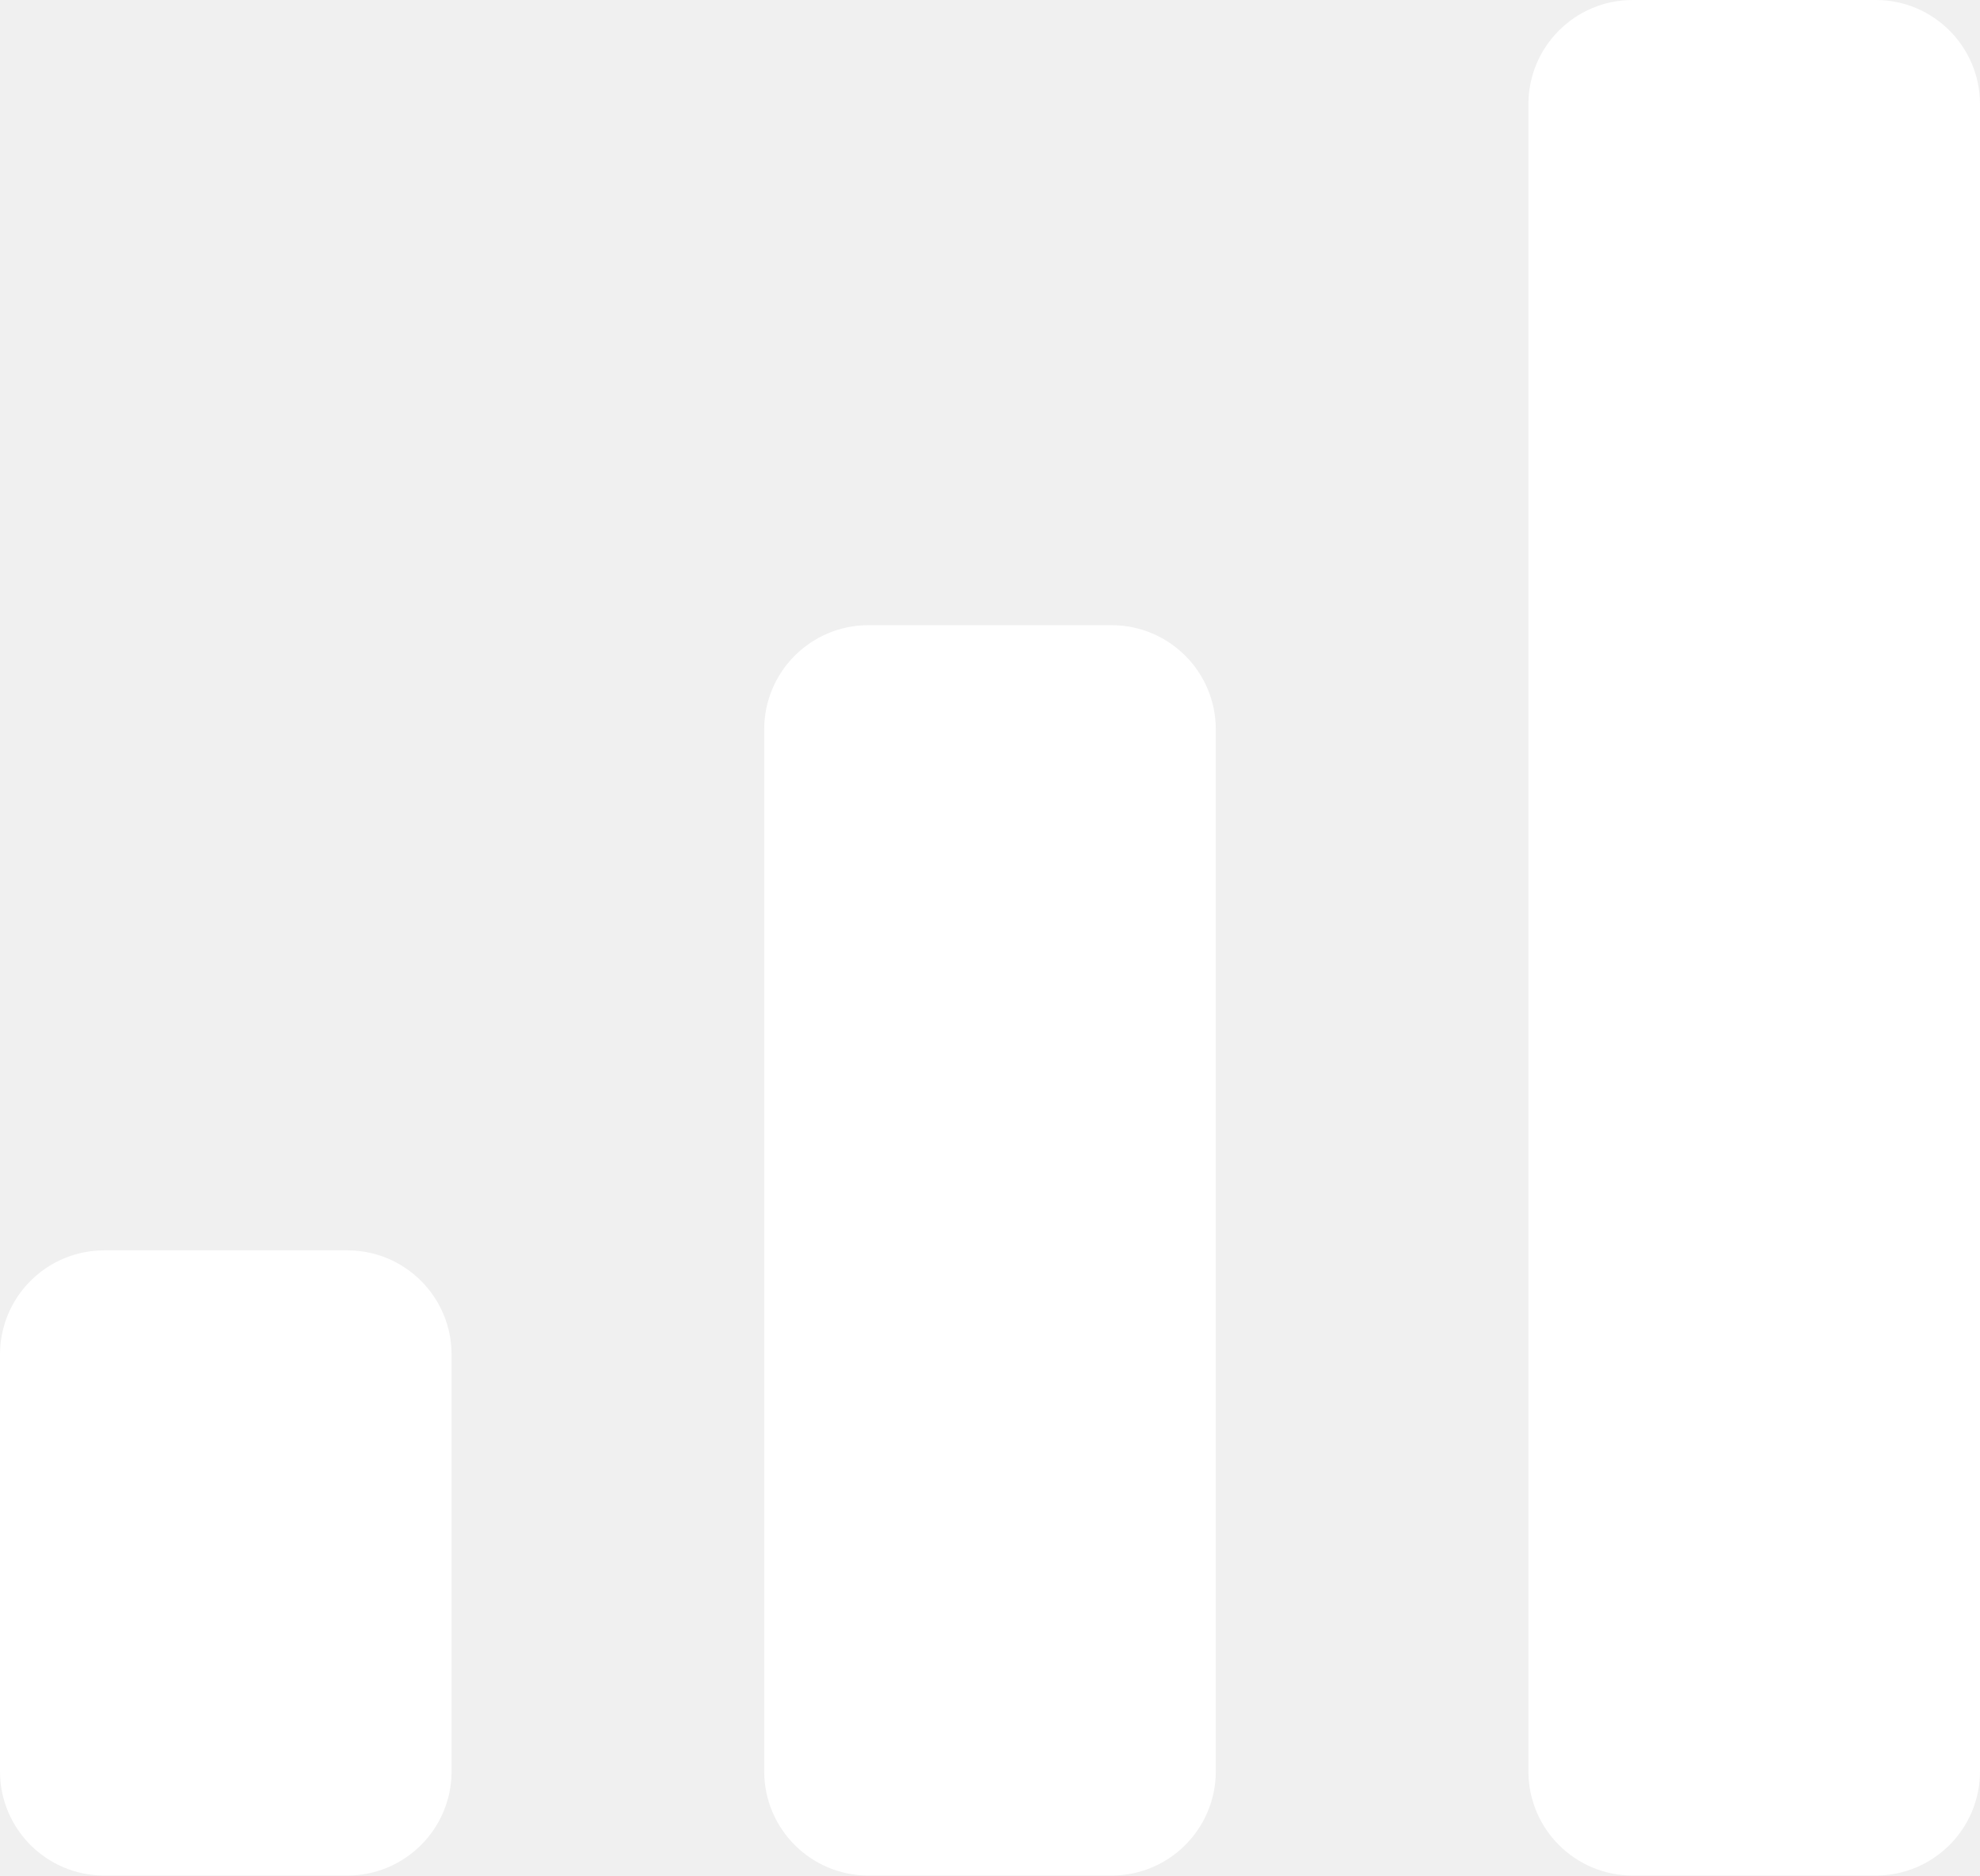
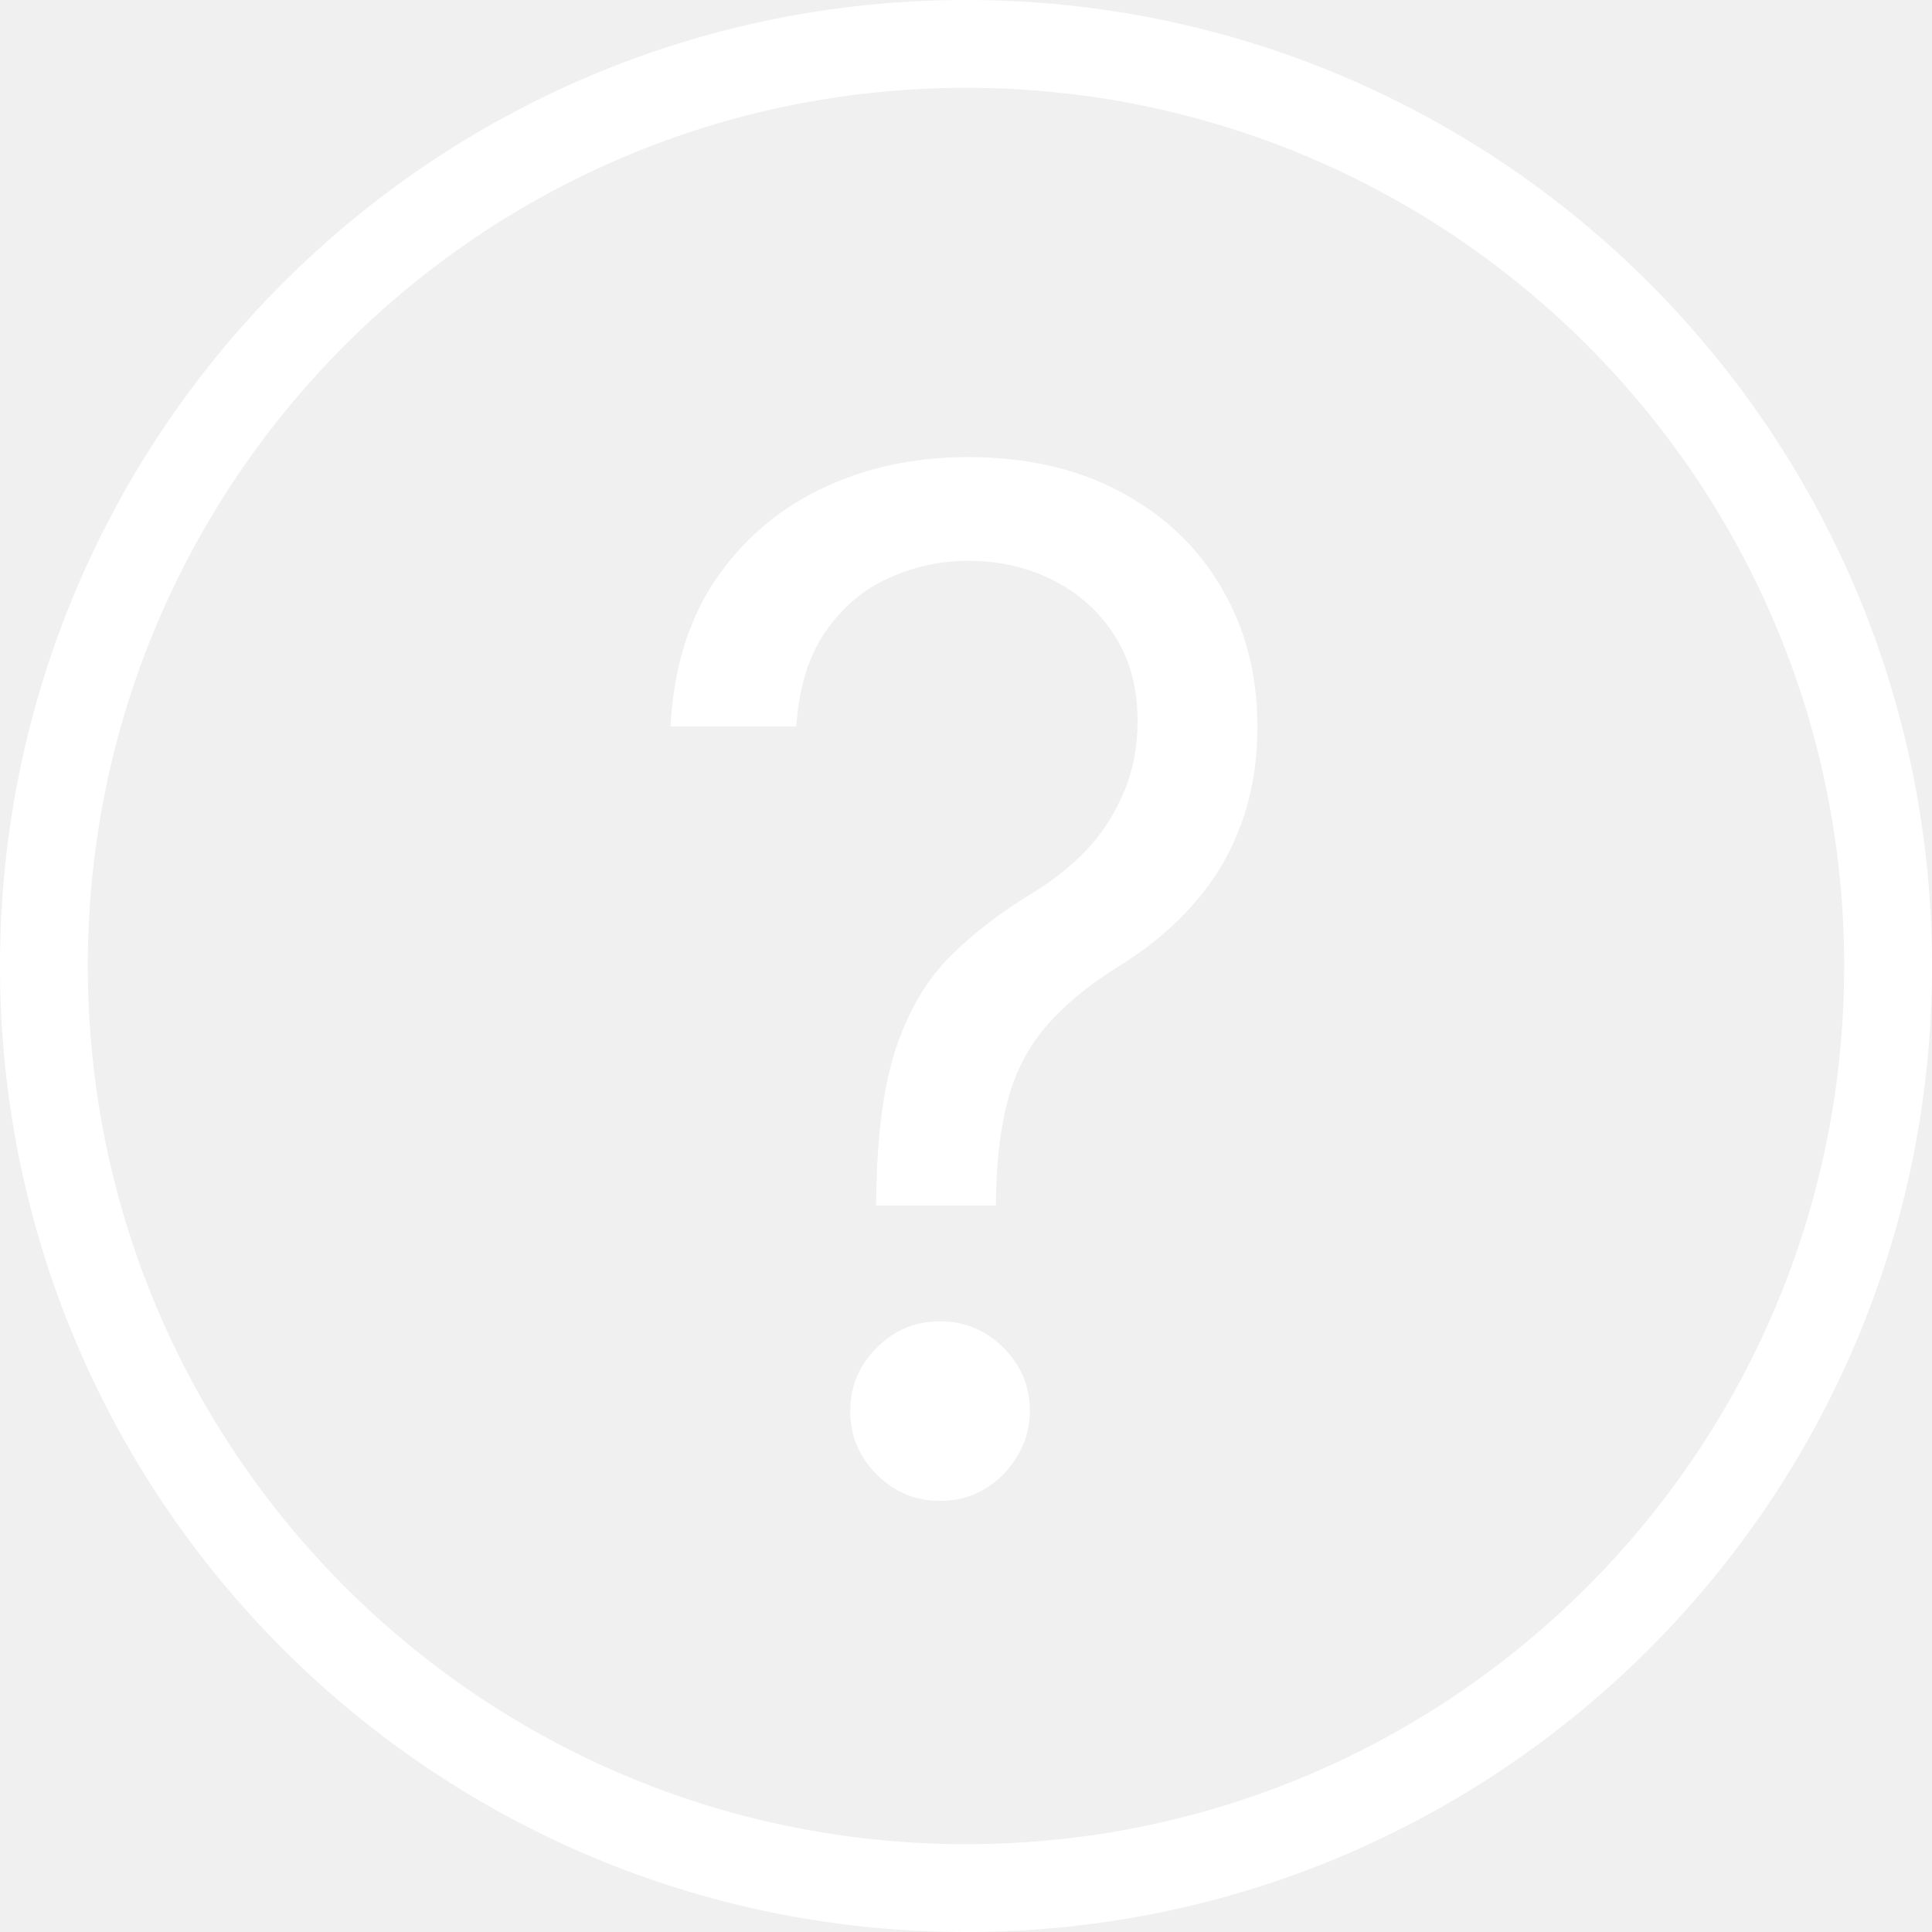
- <svg xmlns="http://www.w3.org/2000/svg" width="57" height="54" viewBox="0 0 57 54" fill="none">
-   <rect y="36" width="13" height="18" rx="3" fill="white" />
-   <rect x="22" y="18" width="13" height="36" rx="3" fill="white" />
-   <rect x="44" width="13" height="54" rx="3" fill="white" />
+ <svg xmlns="http://www.w3.org/2000/svg" width="22" height="22" viewBox="0 0 22 22" fill="none">
+   <circle cx="11" cy="11" r="10.5" stroke="white" />
+   <path d="M9.977 13.727V13.659C9.985 12.936 10.061 12.36 10.204 11.932C10.348 11.504 10.553 11.157 10.818 10.892C11.083 10.627 11.402 10.383 11.773 10.159C11.996 10.023 12.197 9.862 12.375 9.676C12.553 9.487 12.693 9.269 12.796 9.023C12.902 8.777 12.954 8.504 12.954 8.205C12.954 7.833 12.867 7.511 12.693 7.239C12.519 6.966 12.286 6.756 11.994 6.608C11.703 6.46 11.379 6.386 11.023 6.386C10.712 6.386 10.413 6.451 10.125 6.58C9.837 6.708 9.597 6.911 9.403 7.188C9.21 7.464 9.098 7.826 9.068 8.273H7.636C7.667 7.629 7.833 7.078 8.136 6.619C8.443 6.161 8.847 5.811 9.347 5.568C9.85 5.326 10.409 5.205 11.023 5.205C11.689 5.205 12.269 5.337 12.761 5.602C13.258 5.867 13.64 6.231 13.909 6.693C14.182 7.155 14.318 7.682 14.318 8.273C14.318 8.689 14.254 9.066 14.125 9.403C14 9.741 13.818 10.042 13.579 10.307C13.345 10.572 13.061 10.807 12.727 11.011C12.394 11.22 12.127 11.439 11.926 11.671C11.725 11.898 11.579 12.169 11.489 12.483C11.398 12.797 11.348 13.189 11.341 13.659V13.727H9.977ZM10.704 17.091C10.424 17.091 10.184 16.991 9.983 16.79C9.782 16.589 9.682 16.349 9.682 16.068C9.682 15.788 9.782 15.547 9.983 15.347C10.184 15.146 10.424 15.046 10.704 15.046C10.985 15.046 11.225 15.146 11.426 15.347C11.627 15.547 11.727 15.788 11.727 16.068C11.727 16.254 11.68 16.424 11.585 16.579C11.494 16.735 11.371 16.86 11.216 16.954C11.064 17.046 10.894 17.091 10.704 17.091Z" fill="white" />
</svg>
